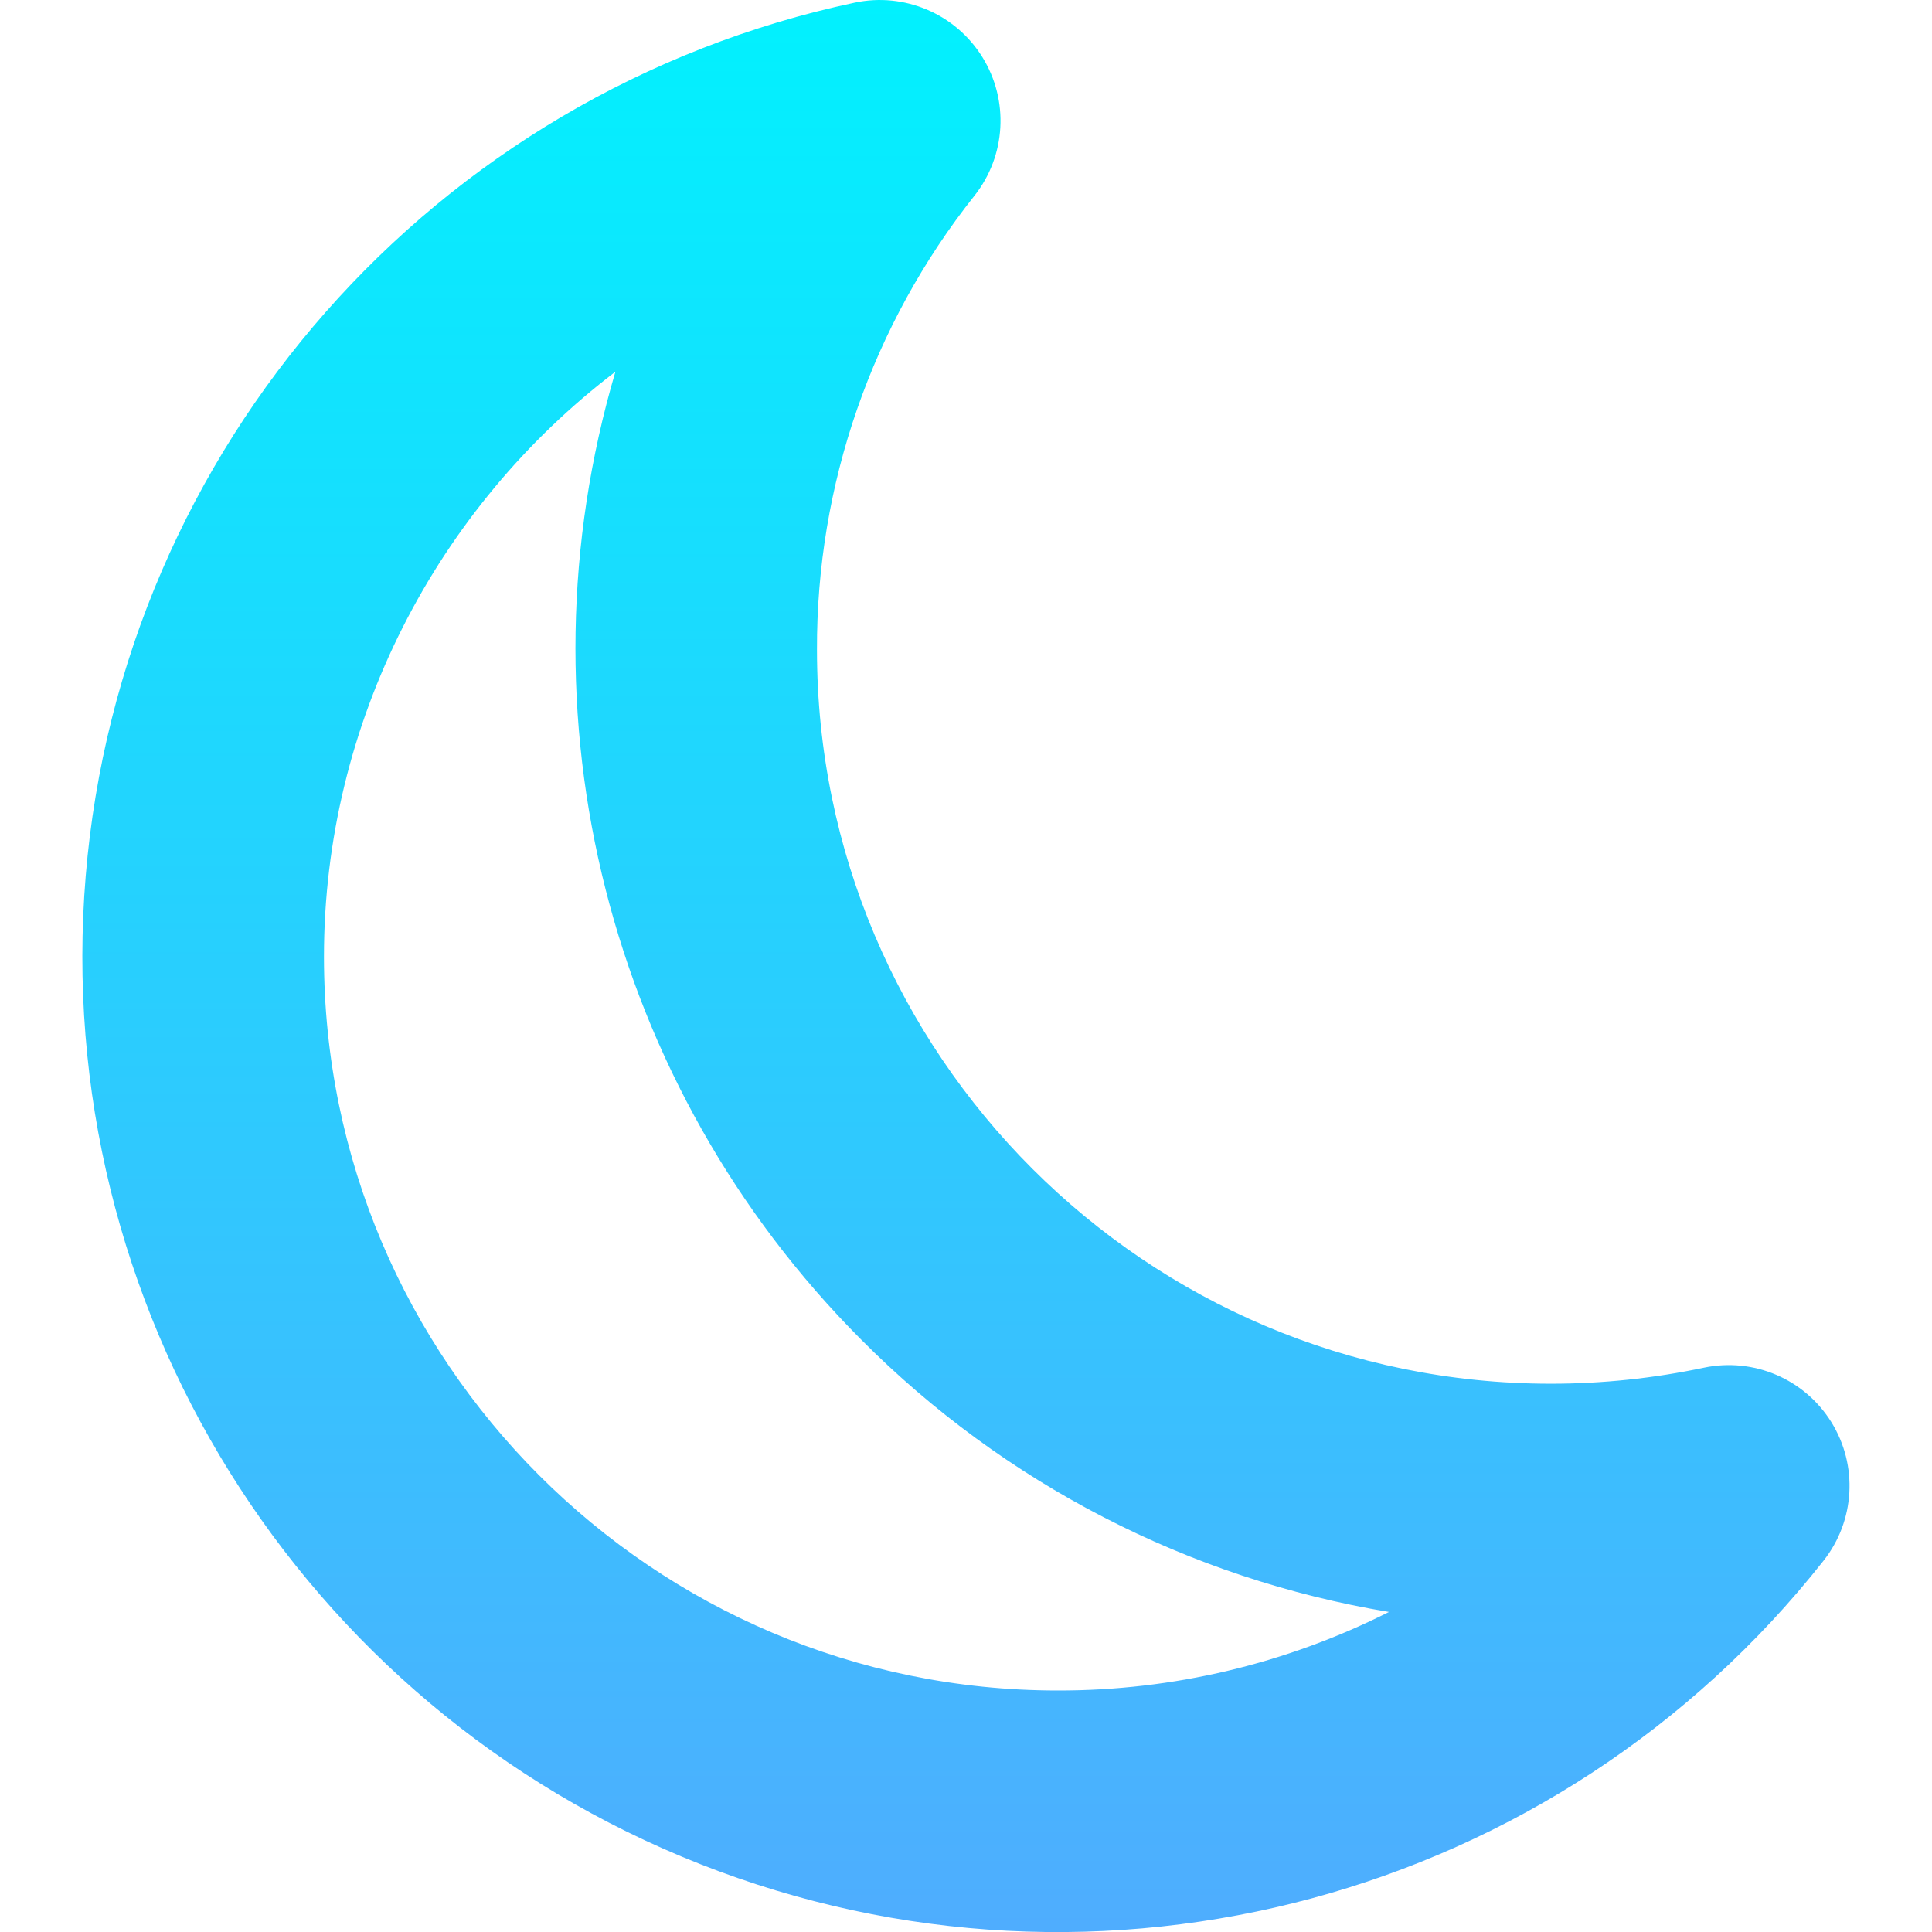
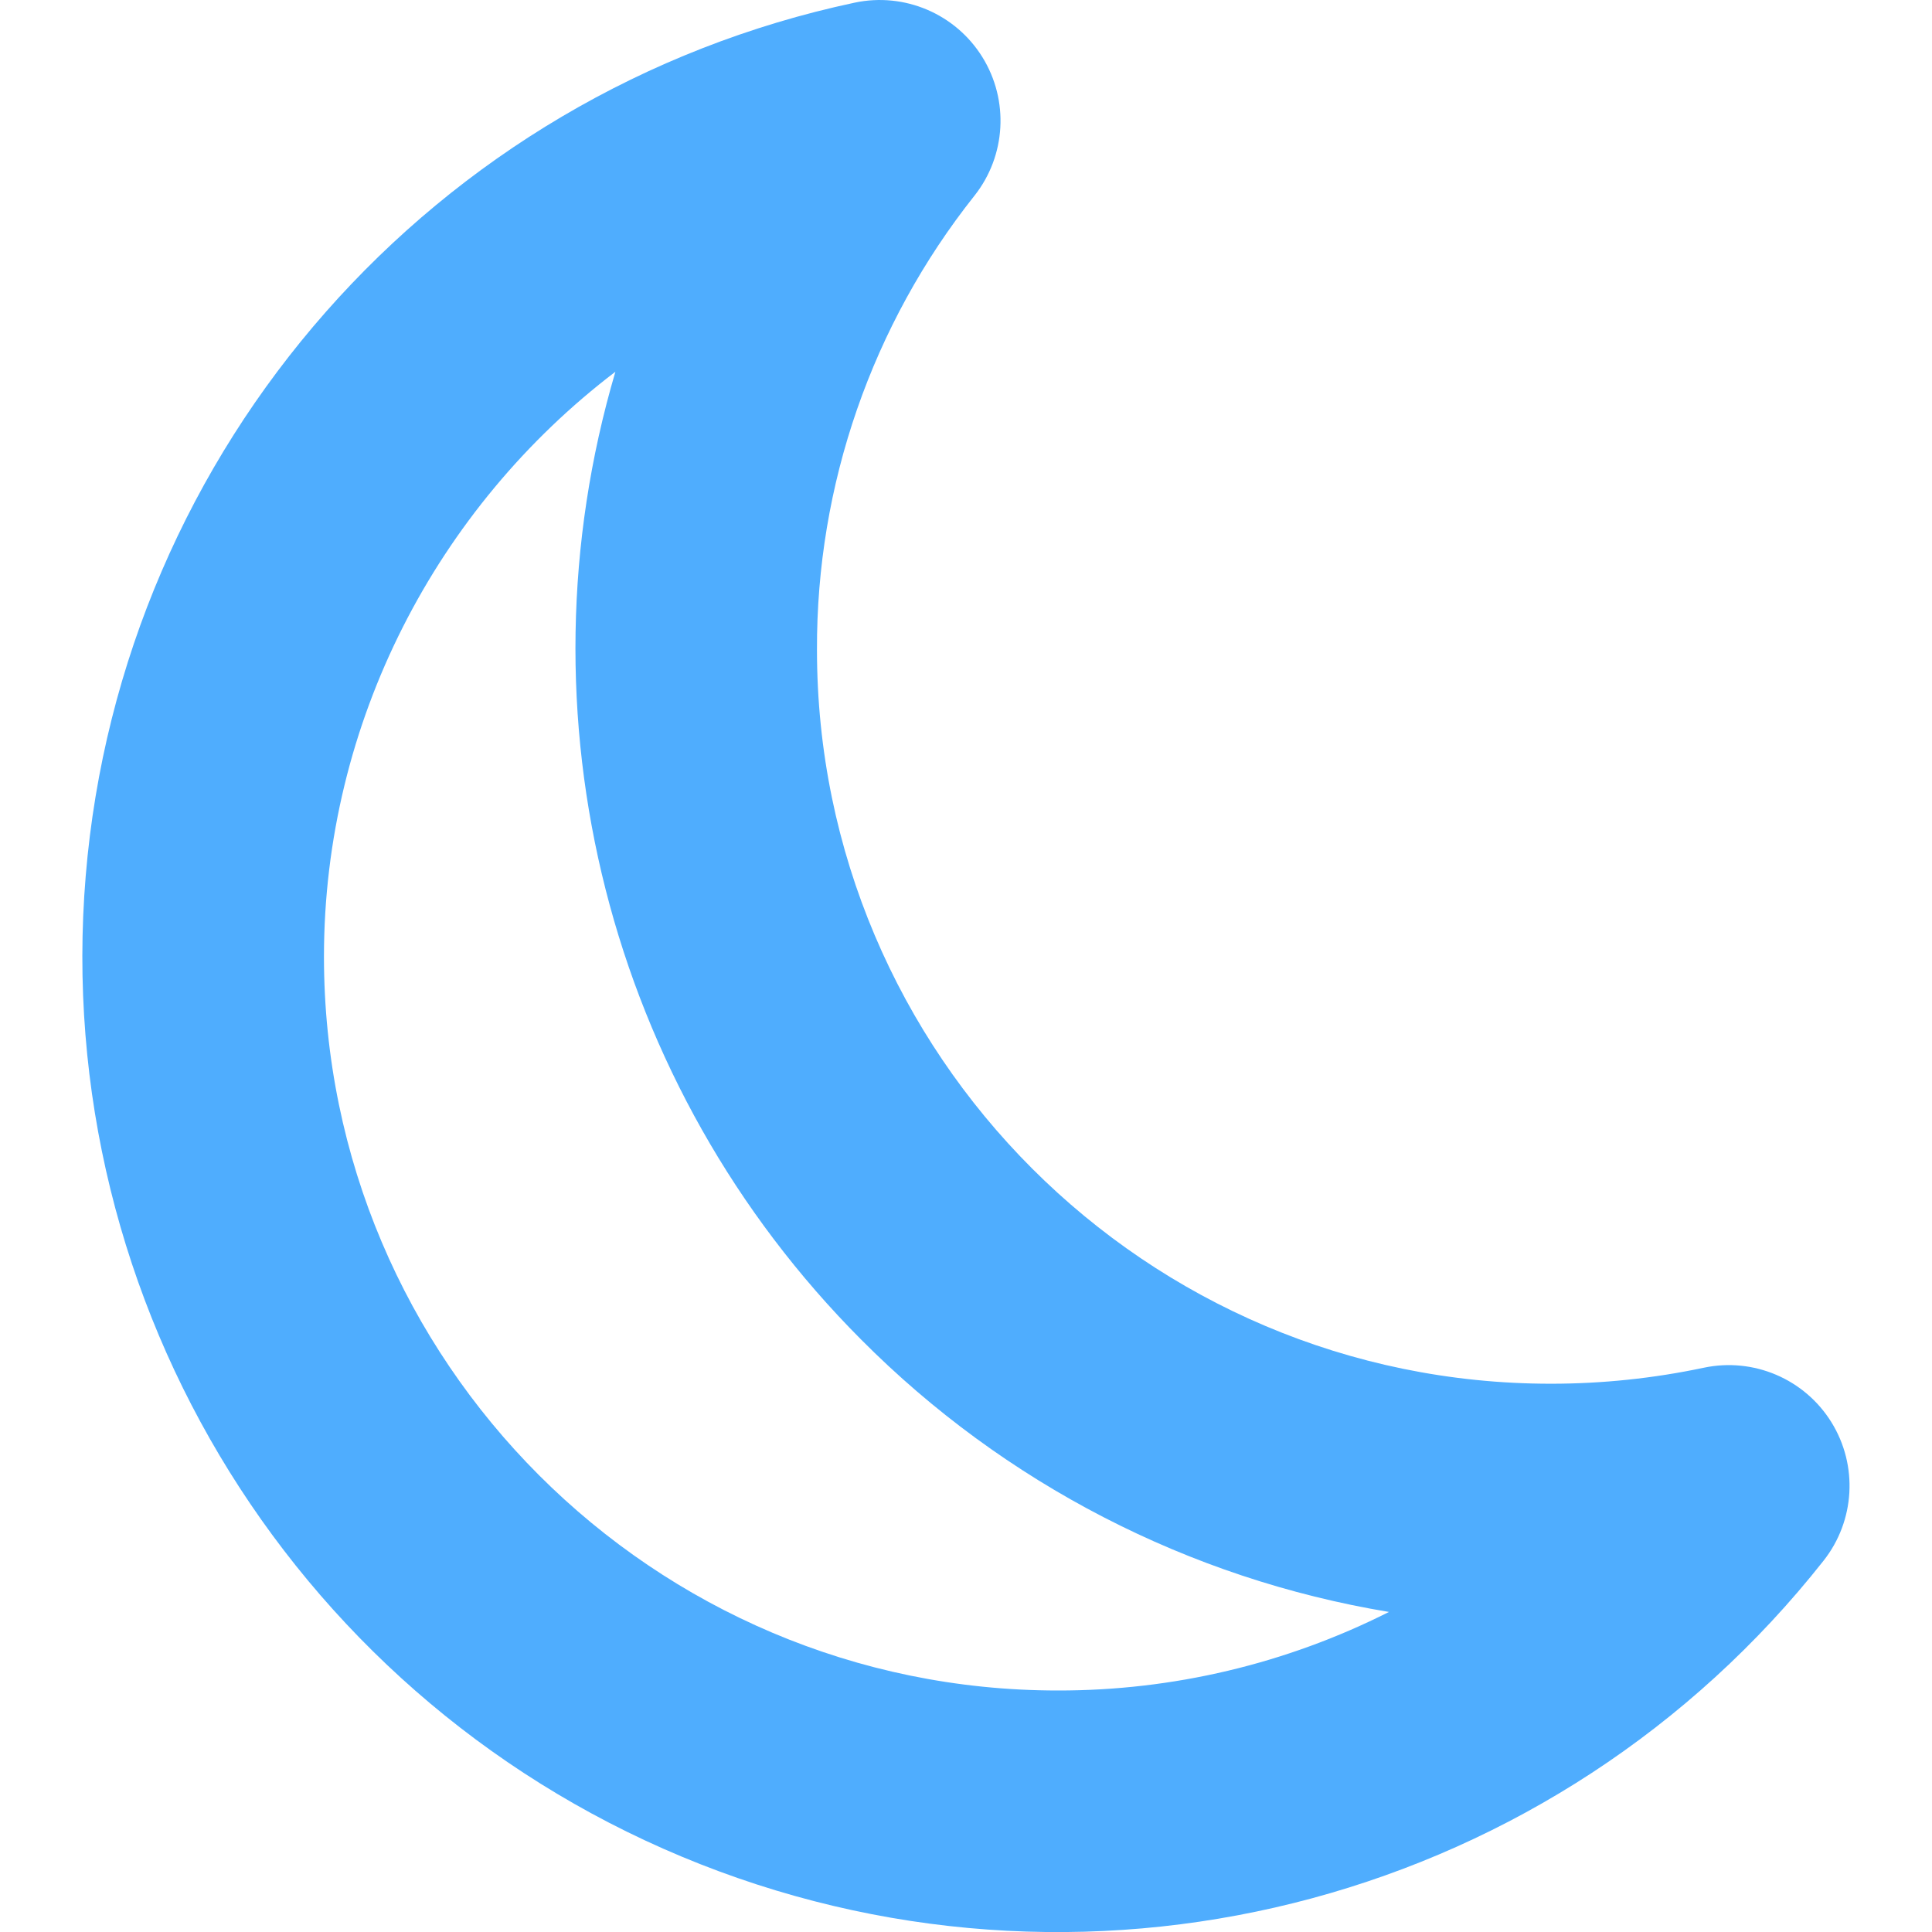
<svg xmlns="http://www.w3.org/2000/svg" id="Layer_1" height="512" viewBox="0 0 512 512" width="512" data-name="Layer 1">
  <linearGradient id="linear-gradient" gradientUnits="userSpaceOnUse" x1="256" x2="256" y1="-.002" y2="512">
-     <stop offset="0" stop-color="#01f1fe" />
    <stop offset="1" stop-color="#4fadfe" />
  </linearGradient>
  <path d="m485.334 376.891a32 32 0 0 0 -33.821-14.426 195.9 195.9 0 0 1 -40.539 4.239c-107.23 0-194.468-87.238-194.468-194.467a192.424 192.424 0 0 1 41.754-120.4 32 32 0 0 0 -31.747-51.137 258.483 258.483 0 1 0 256.748 412.9 32 32 0 0 0 2.073-36.709zm-205.014 71.109c-107.23 0-194.467-87.238-194.467-194.467 0-62.145 29.973-119.045 77.233-155.019a259.413 259.413 0 0 0 65.124 256.486 256.588 256.588 0 0 0 139.879 72.184 194 194 0 0 1 -87.769 20.816z" fill="url(#linear-gradient)" />
</svg>
